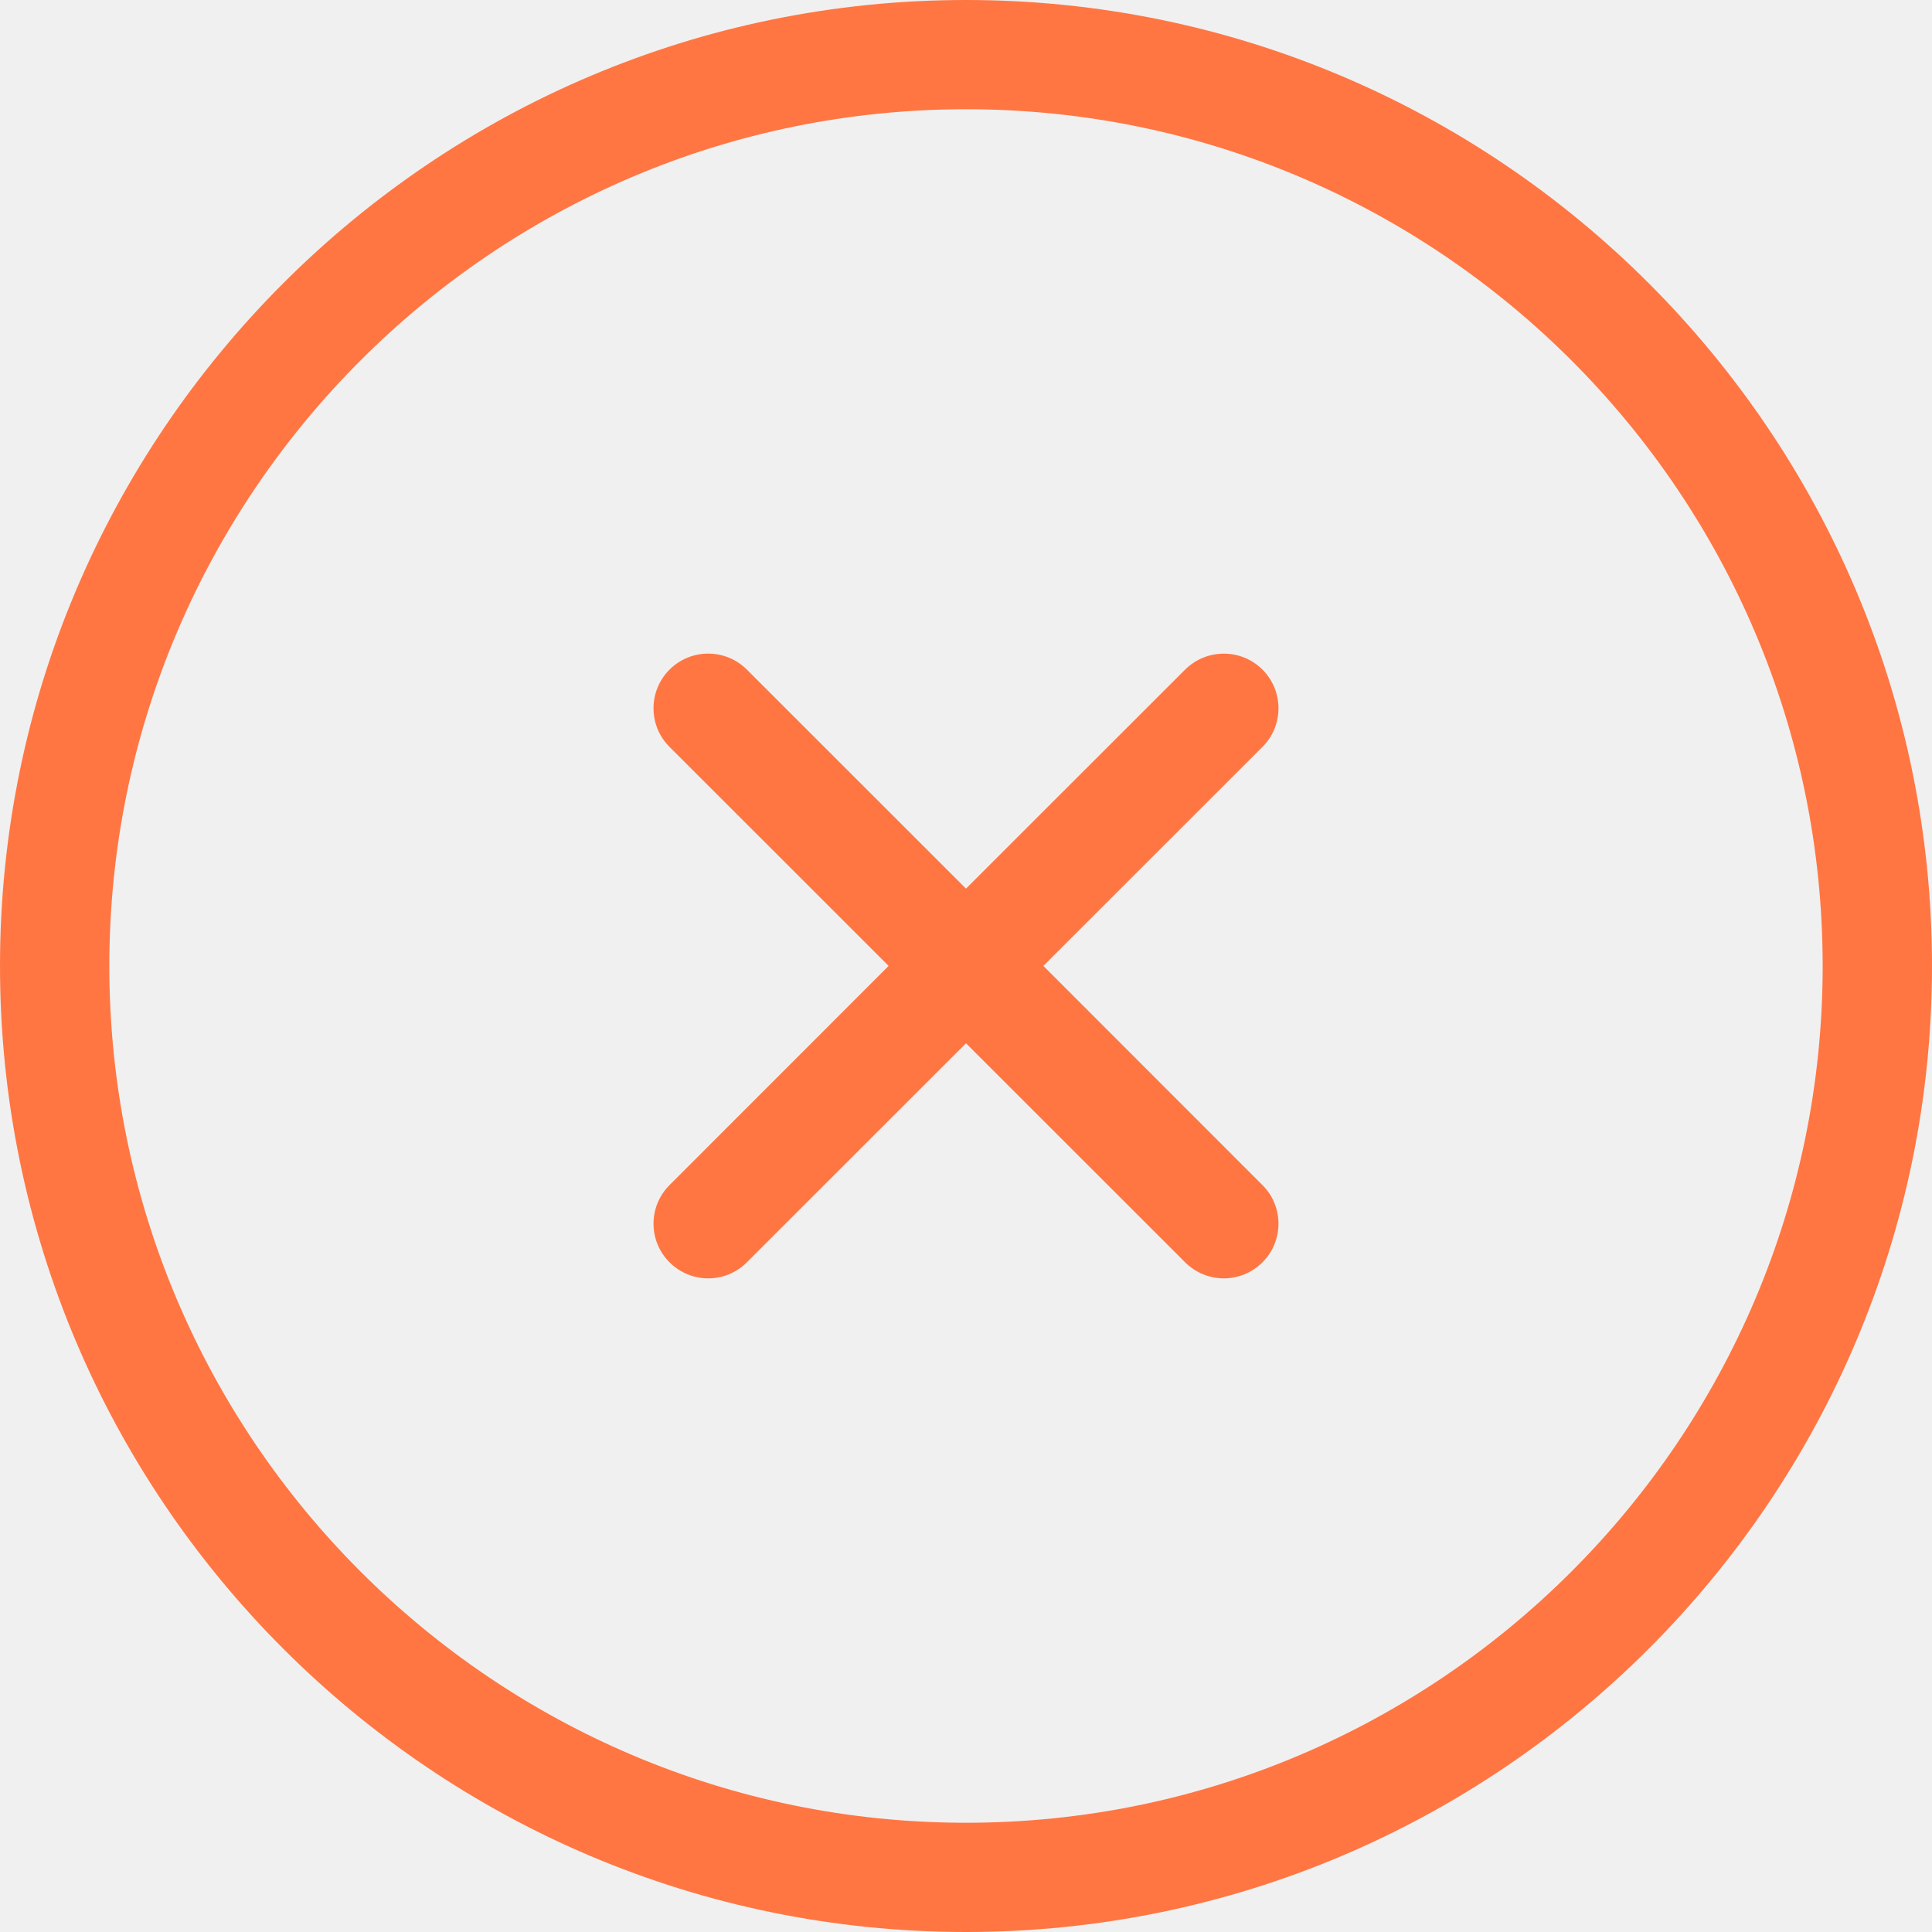
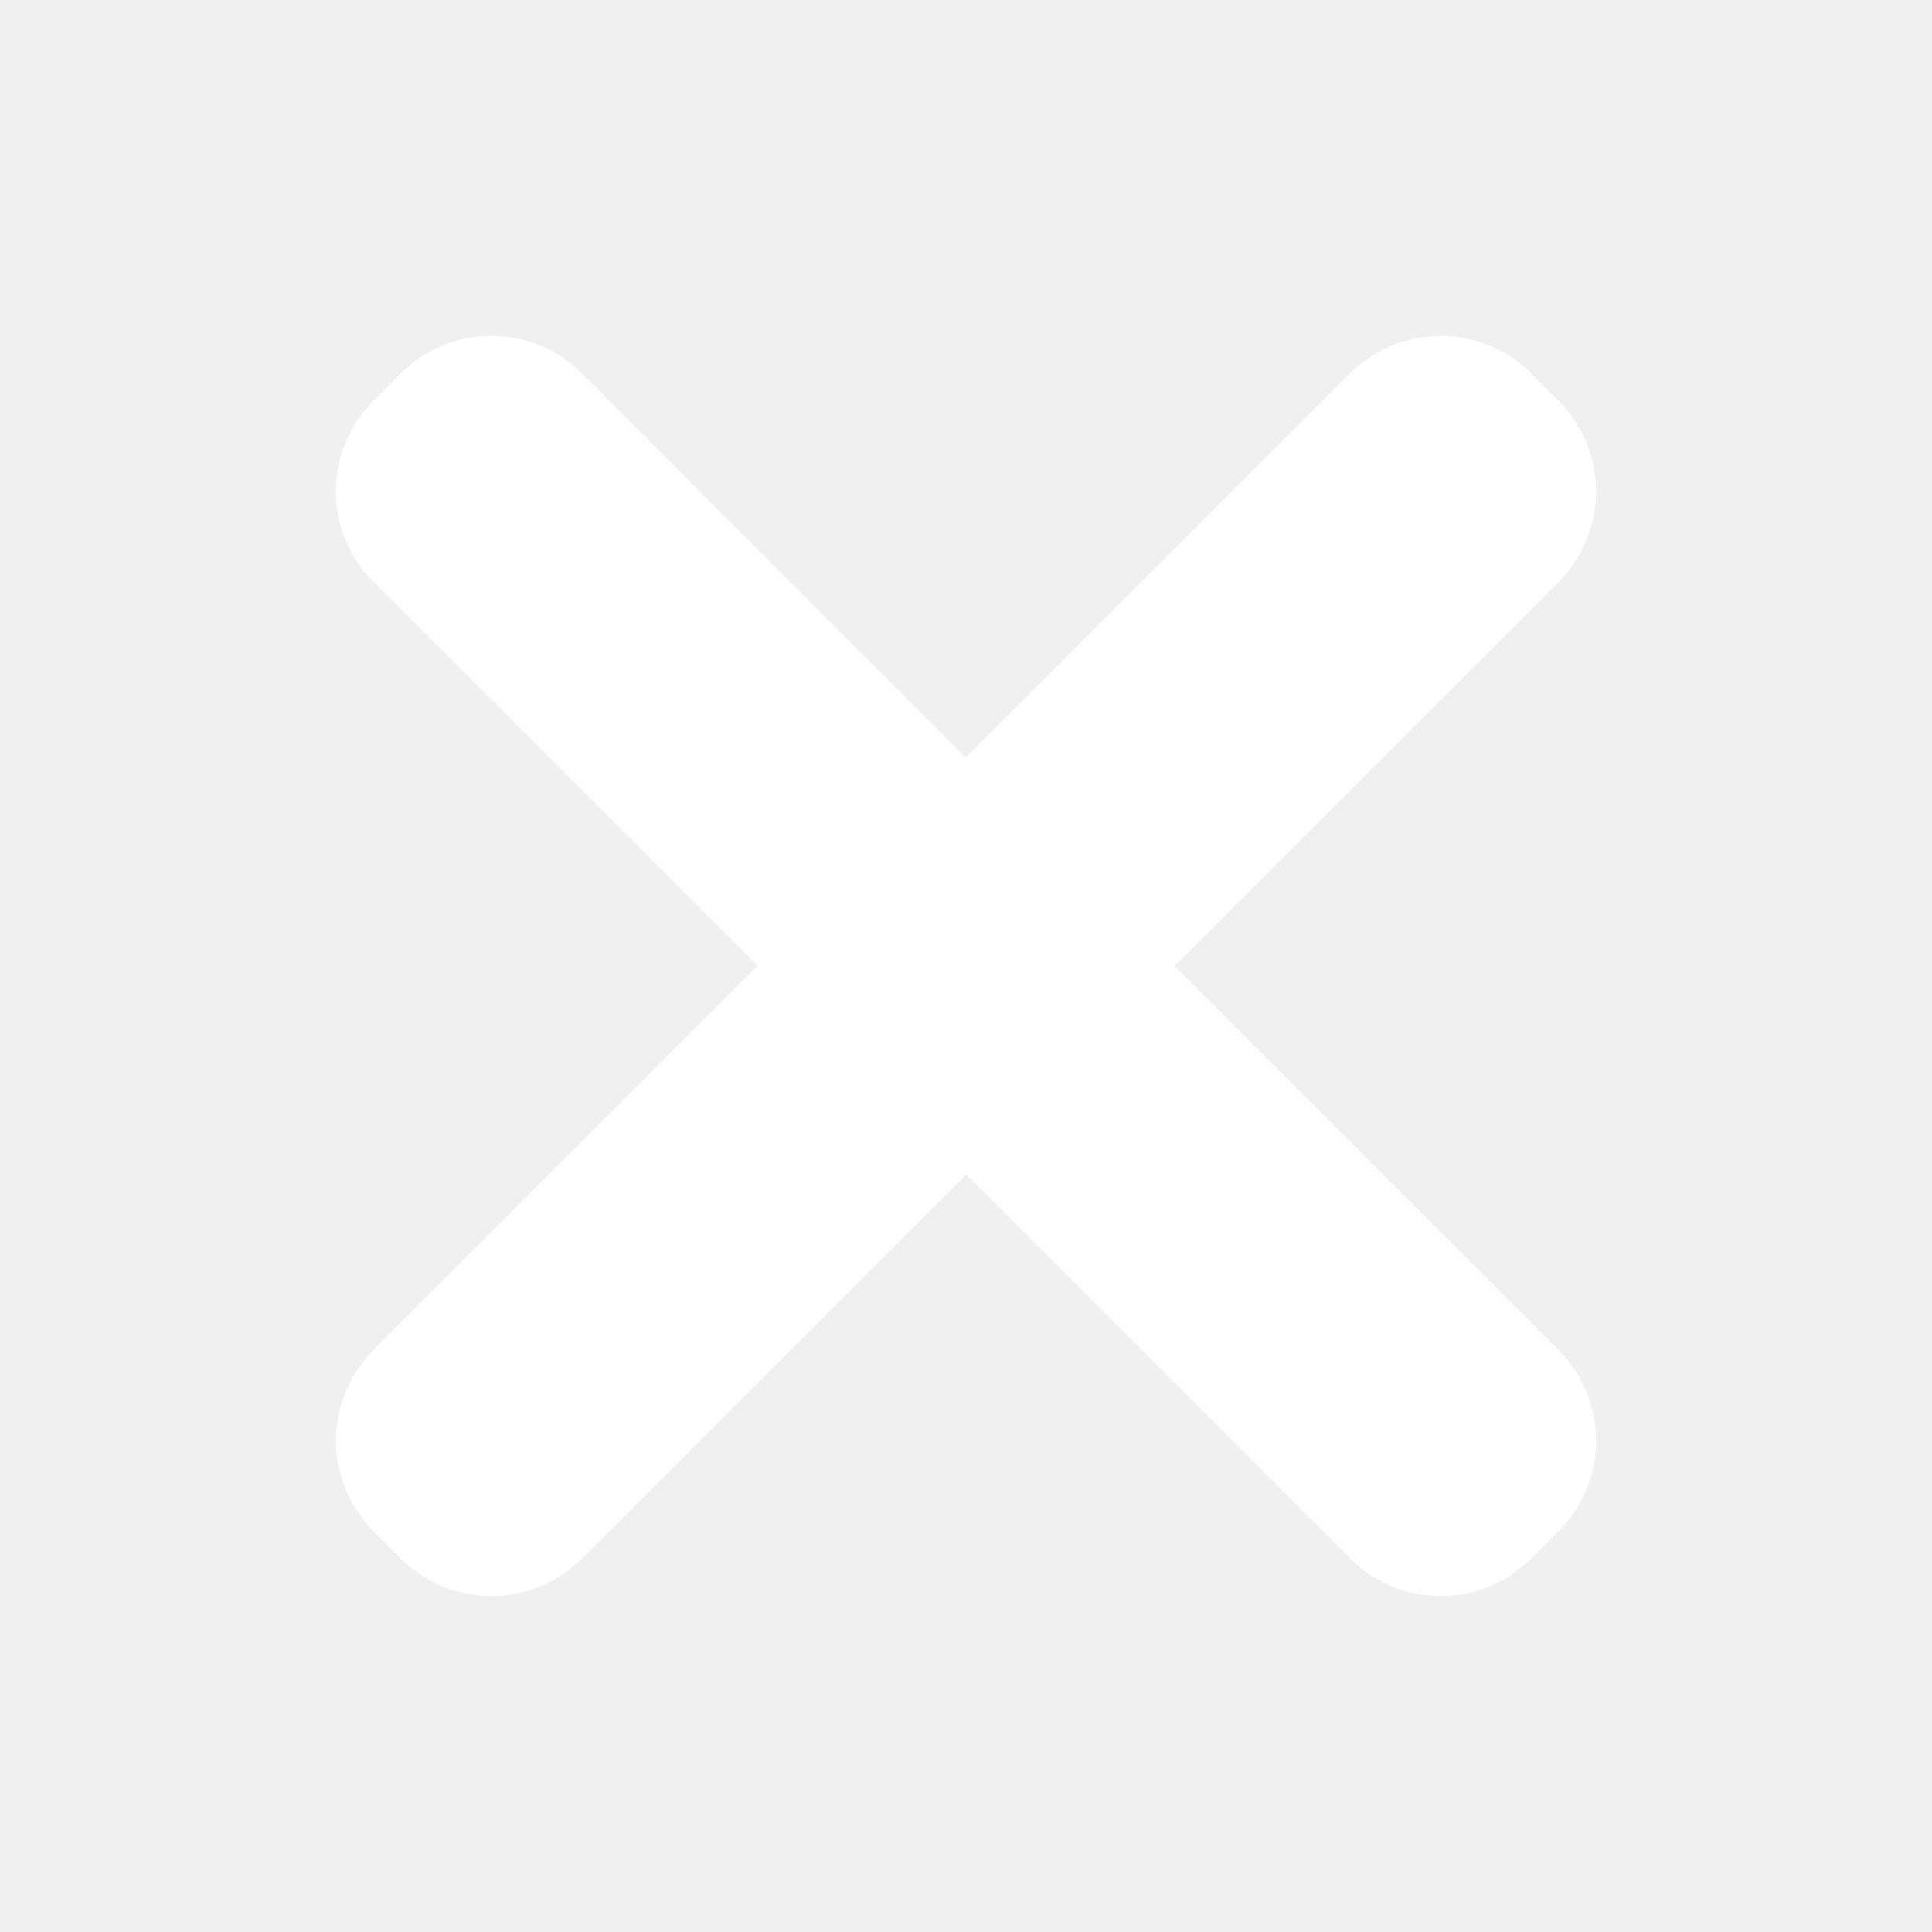
- <svg xmlns="http://www.w3.org/2000/svg" width="22" height="22" viewBox="0 0 22 22" fill="none">
-   <path fill-rule="evenodd" clip-rule="evenodd" d="M14.376 8.505L11.881 10.999L14.376 13.495C14.619 13.737 14.619 14.132 14.376 14.374C14.254 14.496 14.095 14.557 13.935 14.557C13.777 14.557 13.617 14.496 13.495 14.374L11 11.88L8.505 14.374C8.384 14.496 8.223 14.557 8.065 14.557C7.905 14.557 7.746 14.496 7.624 14.374C7.381 14.132 7.381 13.737 7.624 13.495L10.119 10.999L7.624 8.505C7.381 8.263 7.381 7.868 7.624 7.625C7.868 7.382 8.261 7.382 8.505 7.625L11 10.119L13.495 7.625C13.74 7.382 14.134 7.383 14.376 7.625C14.619 7.868 14.619 8.263 14.376 8.505ZM11 20.756C5.62 20.756 1.245 16.379 1.245 10.999C1.245 5.621 5.62 1.244 11 1.244C16.38 1.244 20.755 5.621 20.755 10.999C20.755 16.379 16.38 20.756 11 20.756ZM11 0C4.934 0 0 4.935 0 10.999C0 17.065 4.934 22 11 22C17.066 22 22 17.065 22 10.999C22 4.935 17.066 0 11 0Z" fill="#FF7643" />
+ <svg xmlns="http://www.w3.org/2000/svg" width="32" height="32" viewBox="0 0 32 32" fill="none">
+   <path d="M25.814 9.638C26.642 8.809 26.642 7.466 25.814 6.638L25.362 6.186C24.534 5.358 23.191 5.358 22.362 6.186L16 12.549L9.638 6.186C8.81 5.358 7.467 5.358 6.638 6.186L6.187 6.638C5.358 7.466 5.358 8.809 6.187 9.638L12.549 16L6.187 22.362C5.358 23.19 5.358 24.534 6.187 25.362L6.638 25.813C7.467 26.642 8.81 26.642 9.638 25.813L16 19.451L22.362 25.813C23.191 26.642 24.534 26.642 25.362 25.813L25.814 25.362C26.642 24.534 26.642 23.19 25.814 22.362L19.452 16L25.814 9.638Z" fill="white" />
</svg>
